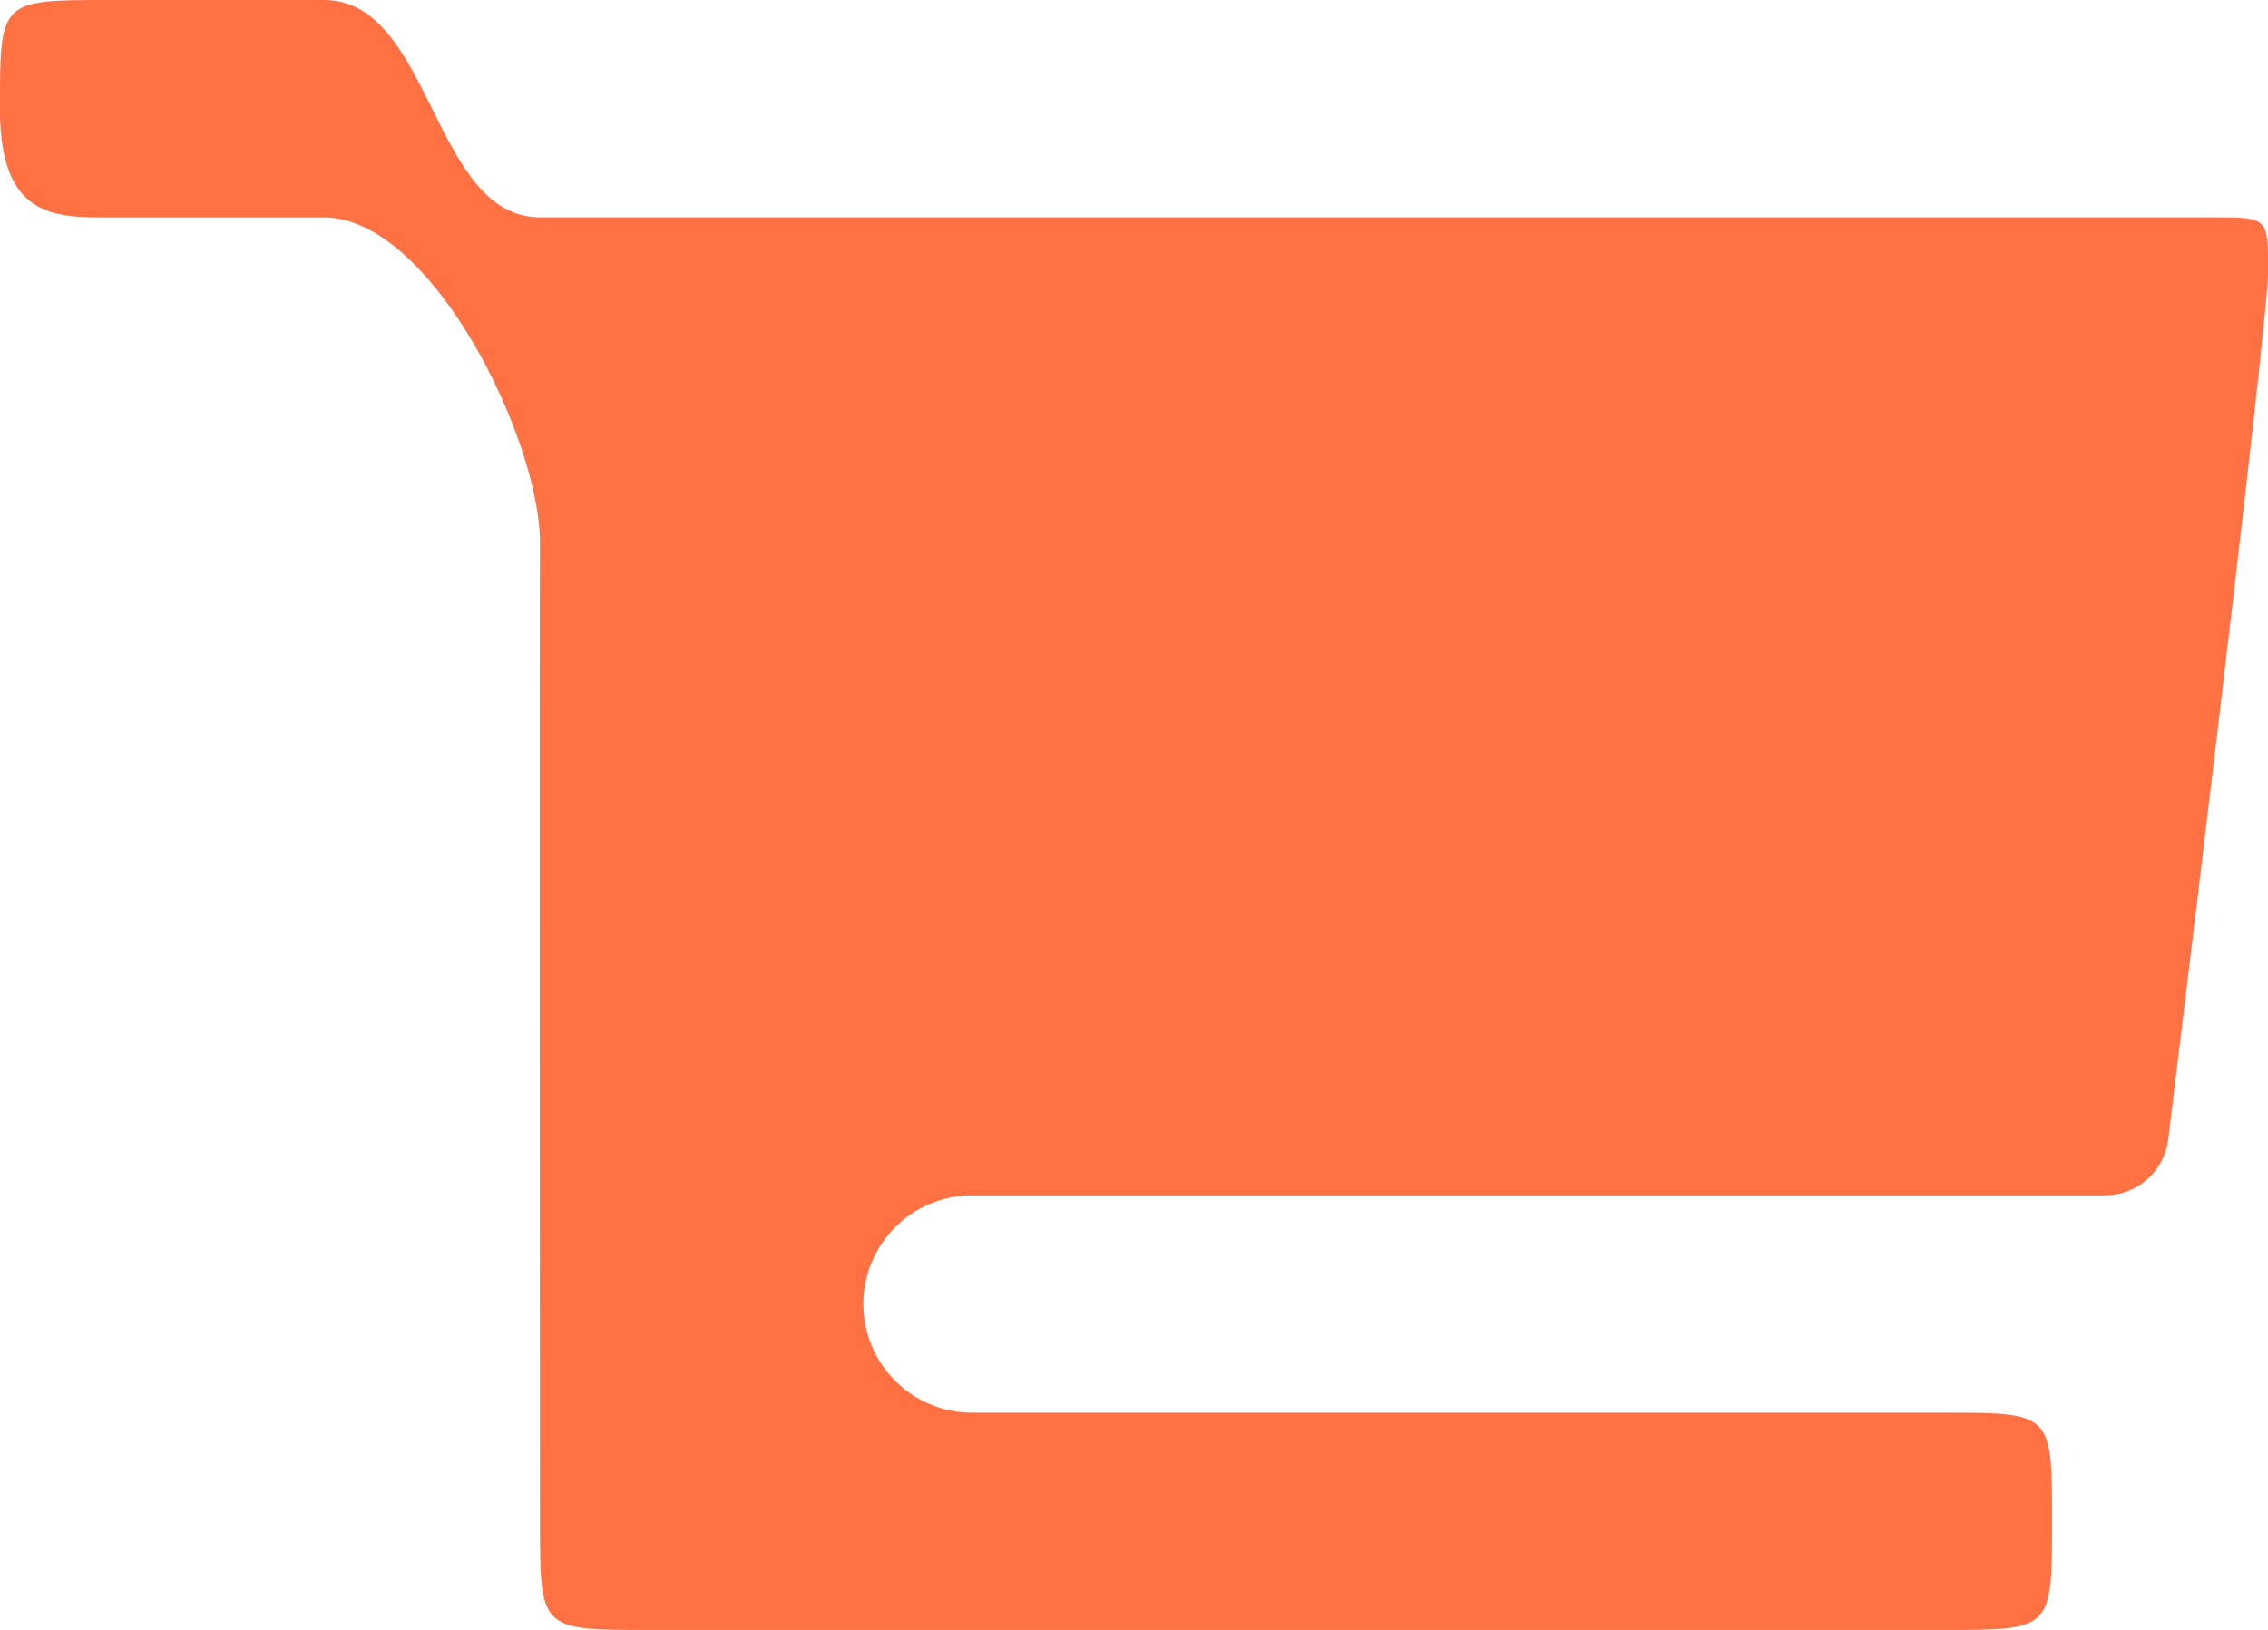
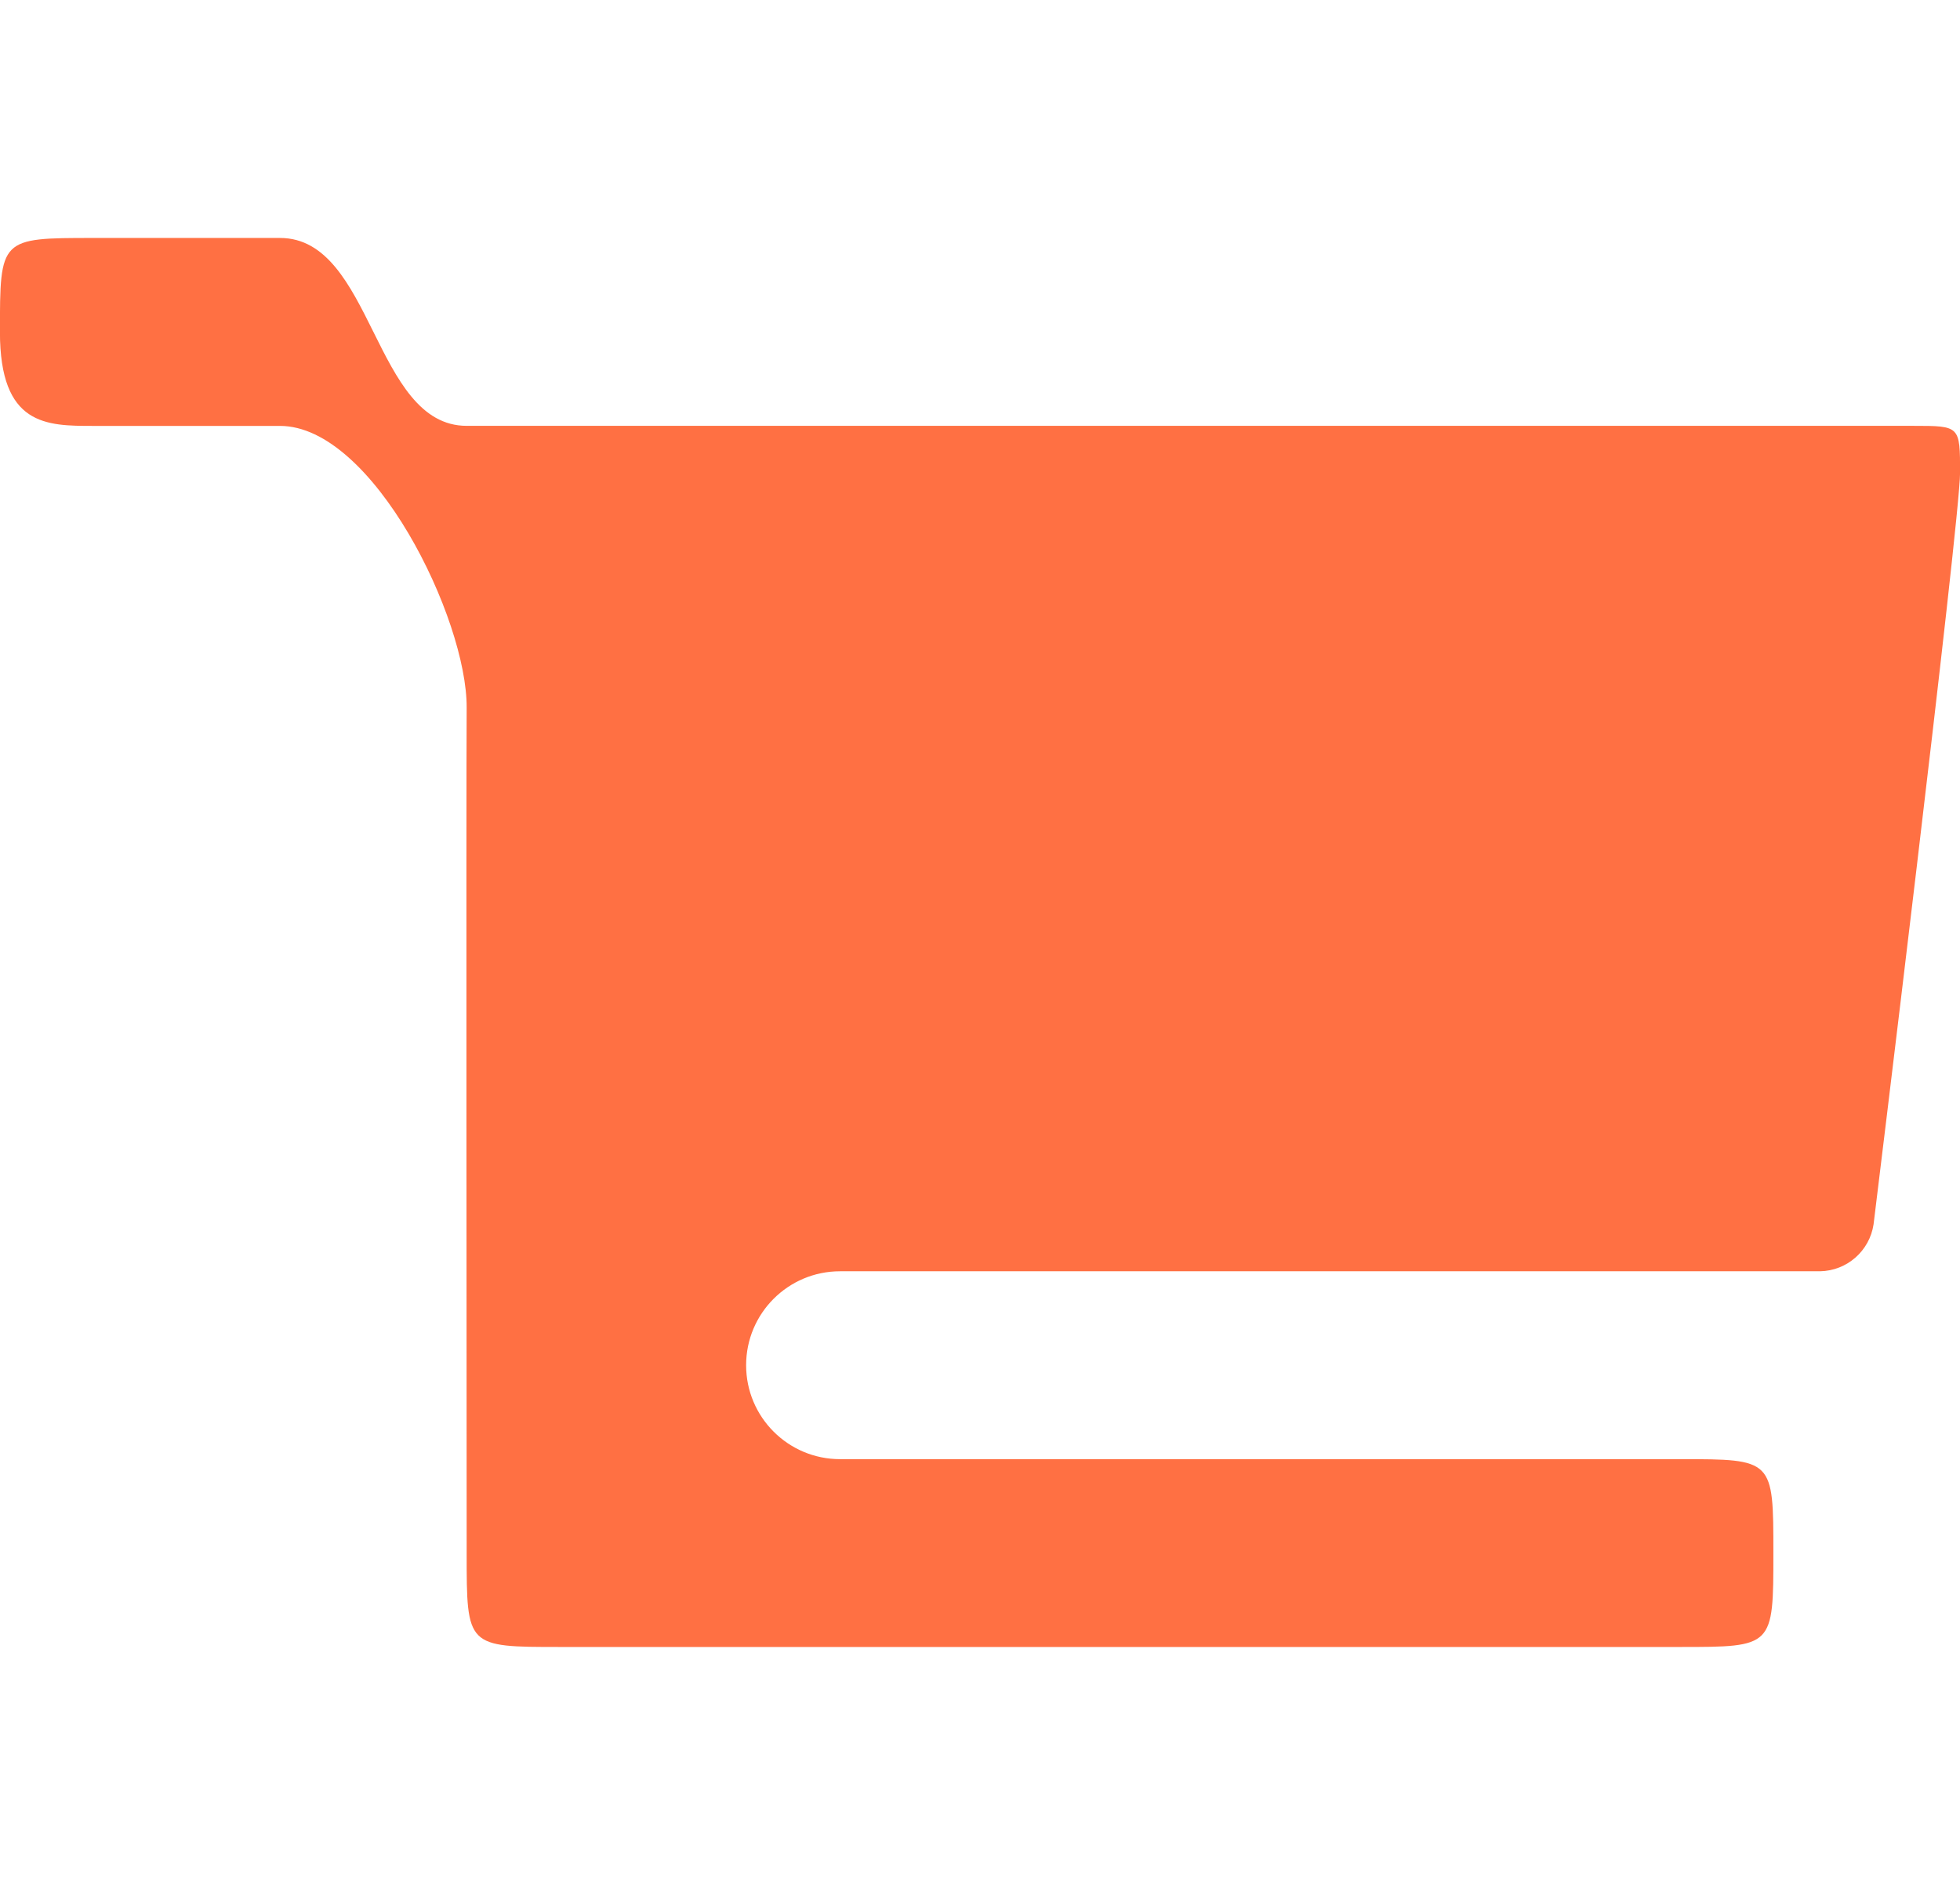
- <svg xmlns="http://www.w3.org/2000/svg" width="32" height="23" viewBox="0 0 32 23">
+ <svg xmlns="http://www.w3.org/2000/svg" width="26" height="25" viewBox="0 0 32 23">
  <defs>
    <style>
      .cls-1 {
        fill: #ff7043;
      }
    </style>
  </defs>
  <path id="Path_3" data-name="Path 3" class="cls-1" d="M251.524,368.92h3.048c1.524,0,1.525,3.067,3.048,3.067h23.619c.762,0,.762,0,.762.767s-1.412,12.267-1.412,12.267a.9.9,0,0,1-.874.767h-16a1.533,1.533,0,0,0,0,3.067h13.714c1.524,0,1.524,0,1.524,1.533s0,1.533-1.524,1.533H259.143c-1.524,0-1.524,0-1.524-1.533s-.009-12.353,0-13.8-1.524-4.6-3.048-4.6h-3.048c-.765,0-1.524,0-1.524-1.533S250,368.92,251.524,368.92Z" transform="translate(-250 -368.92)" />
</svg>
